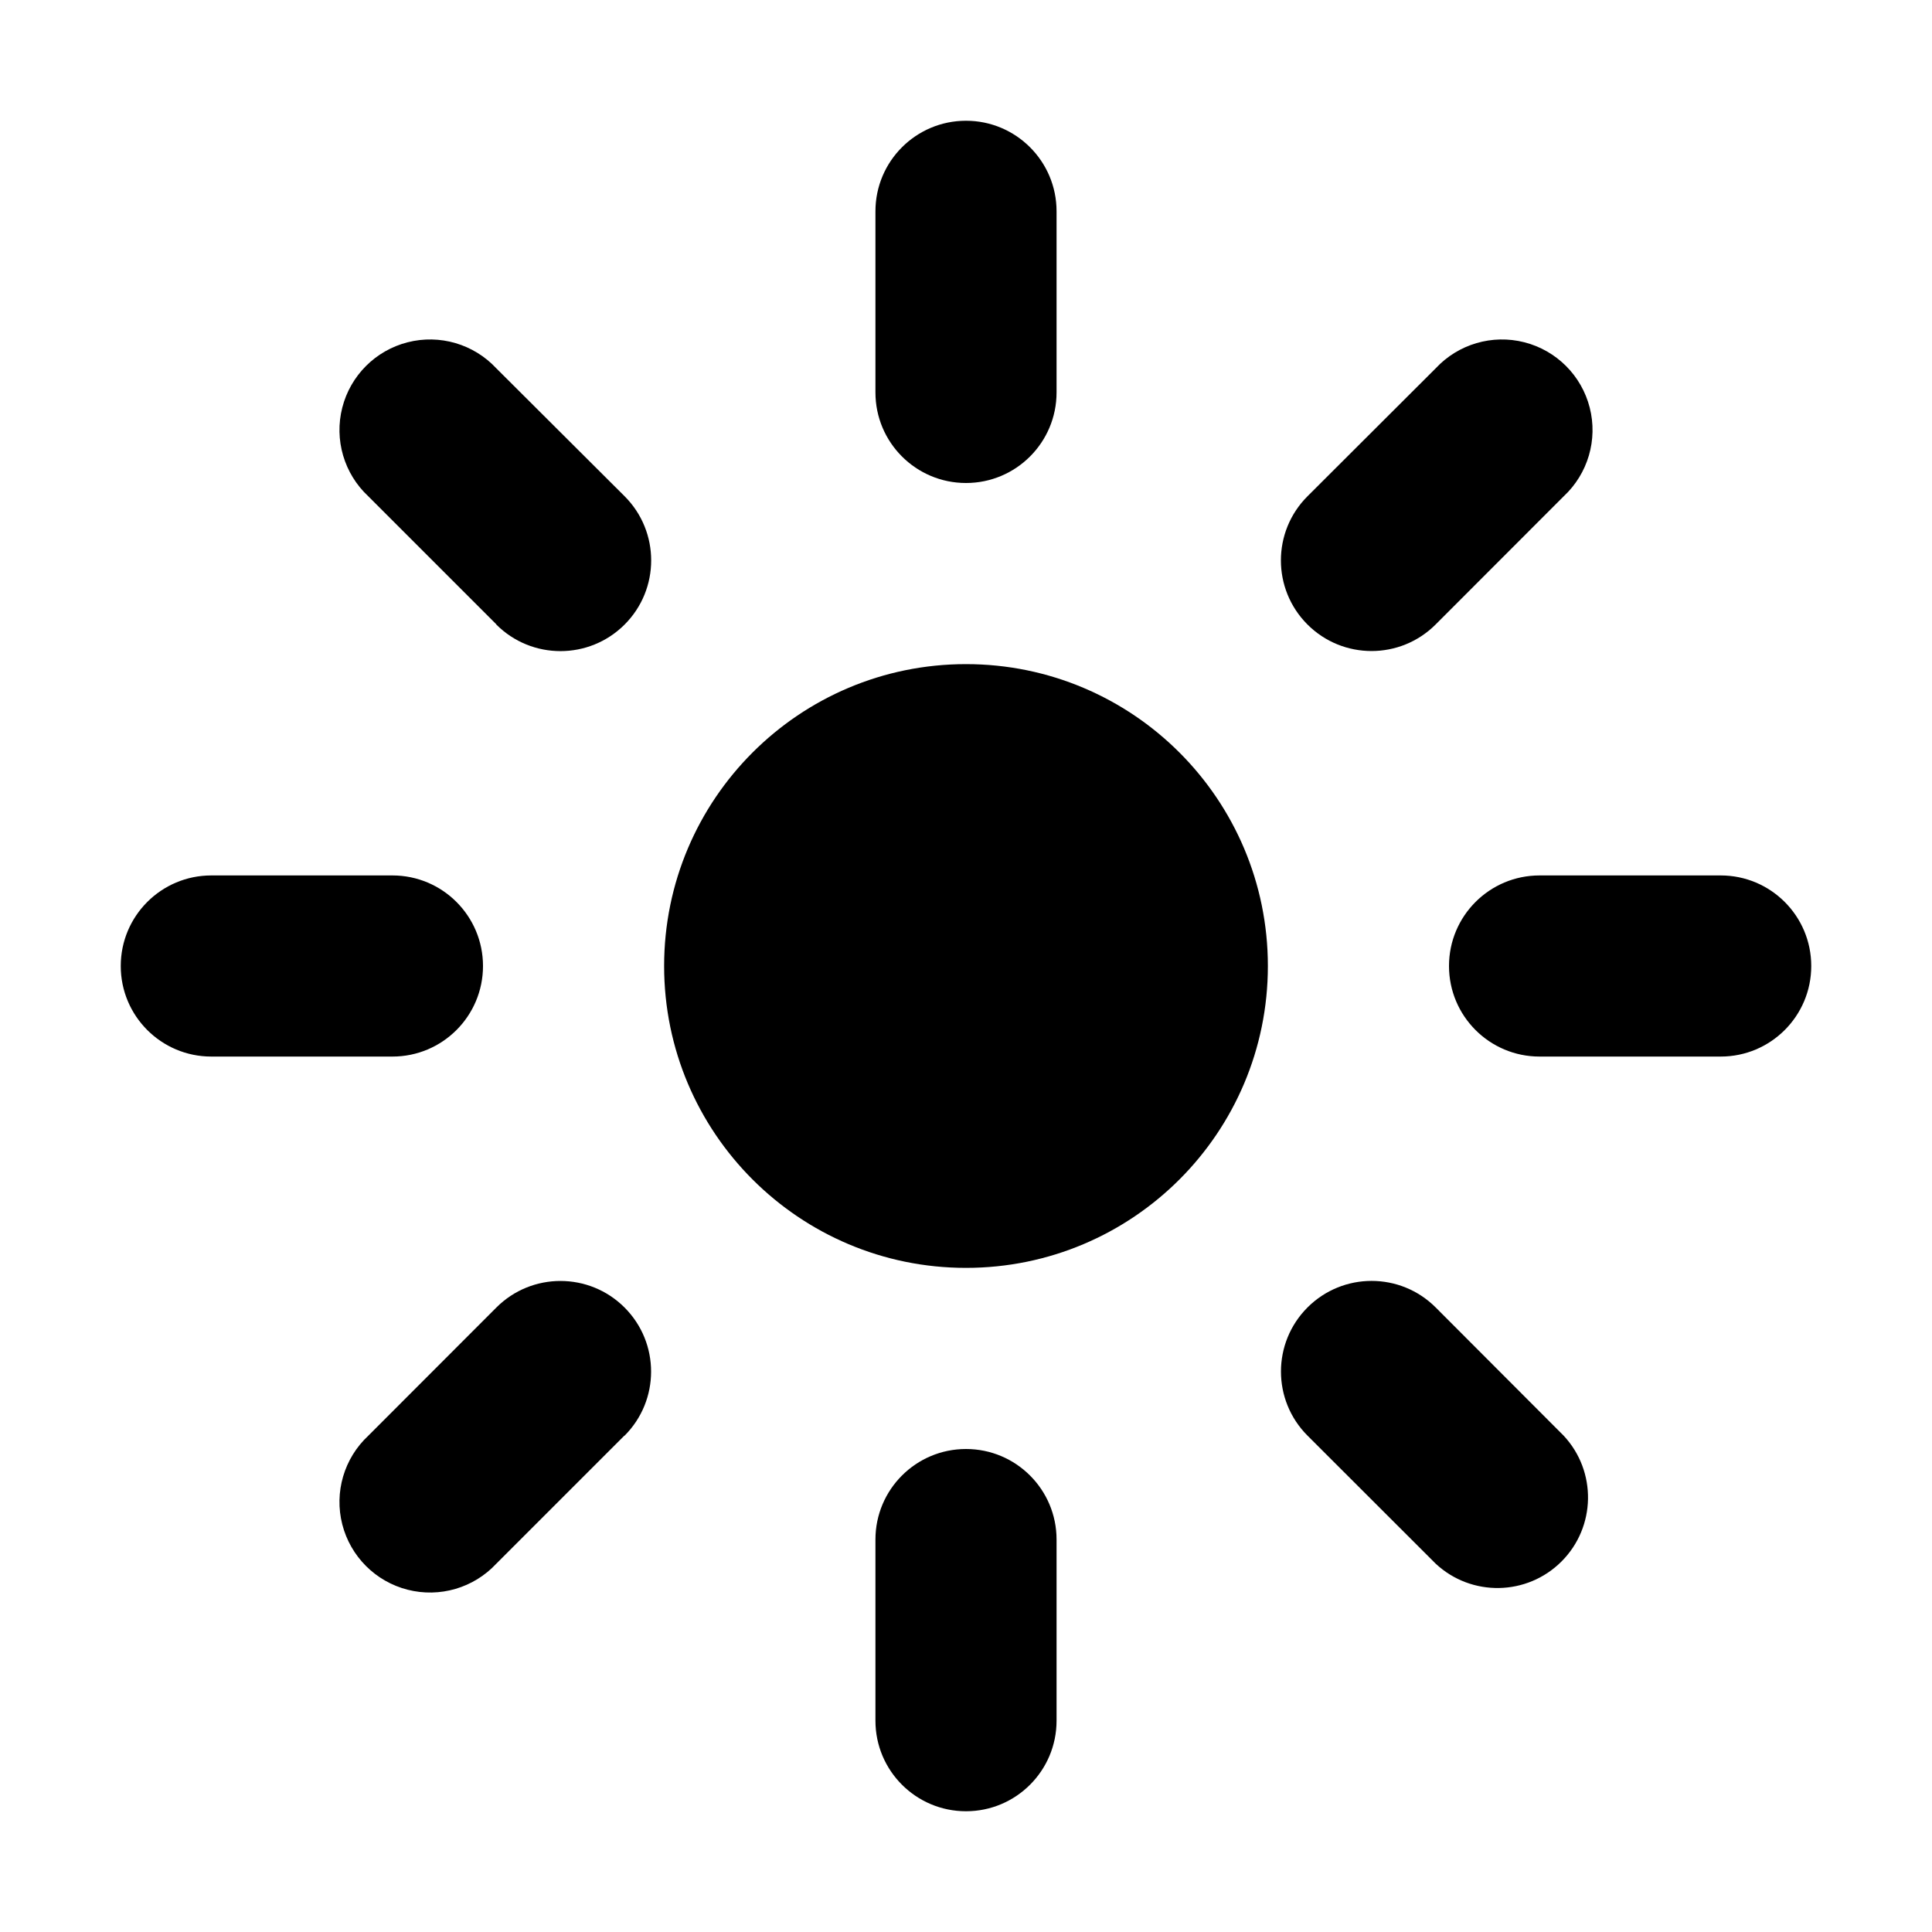
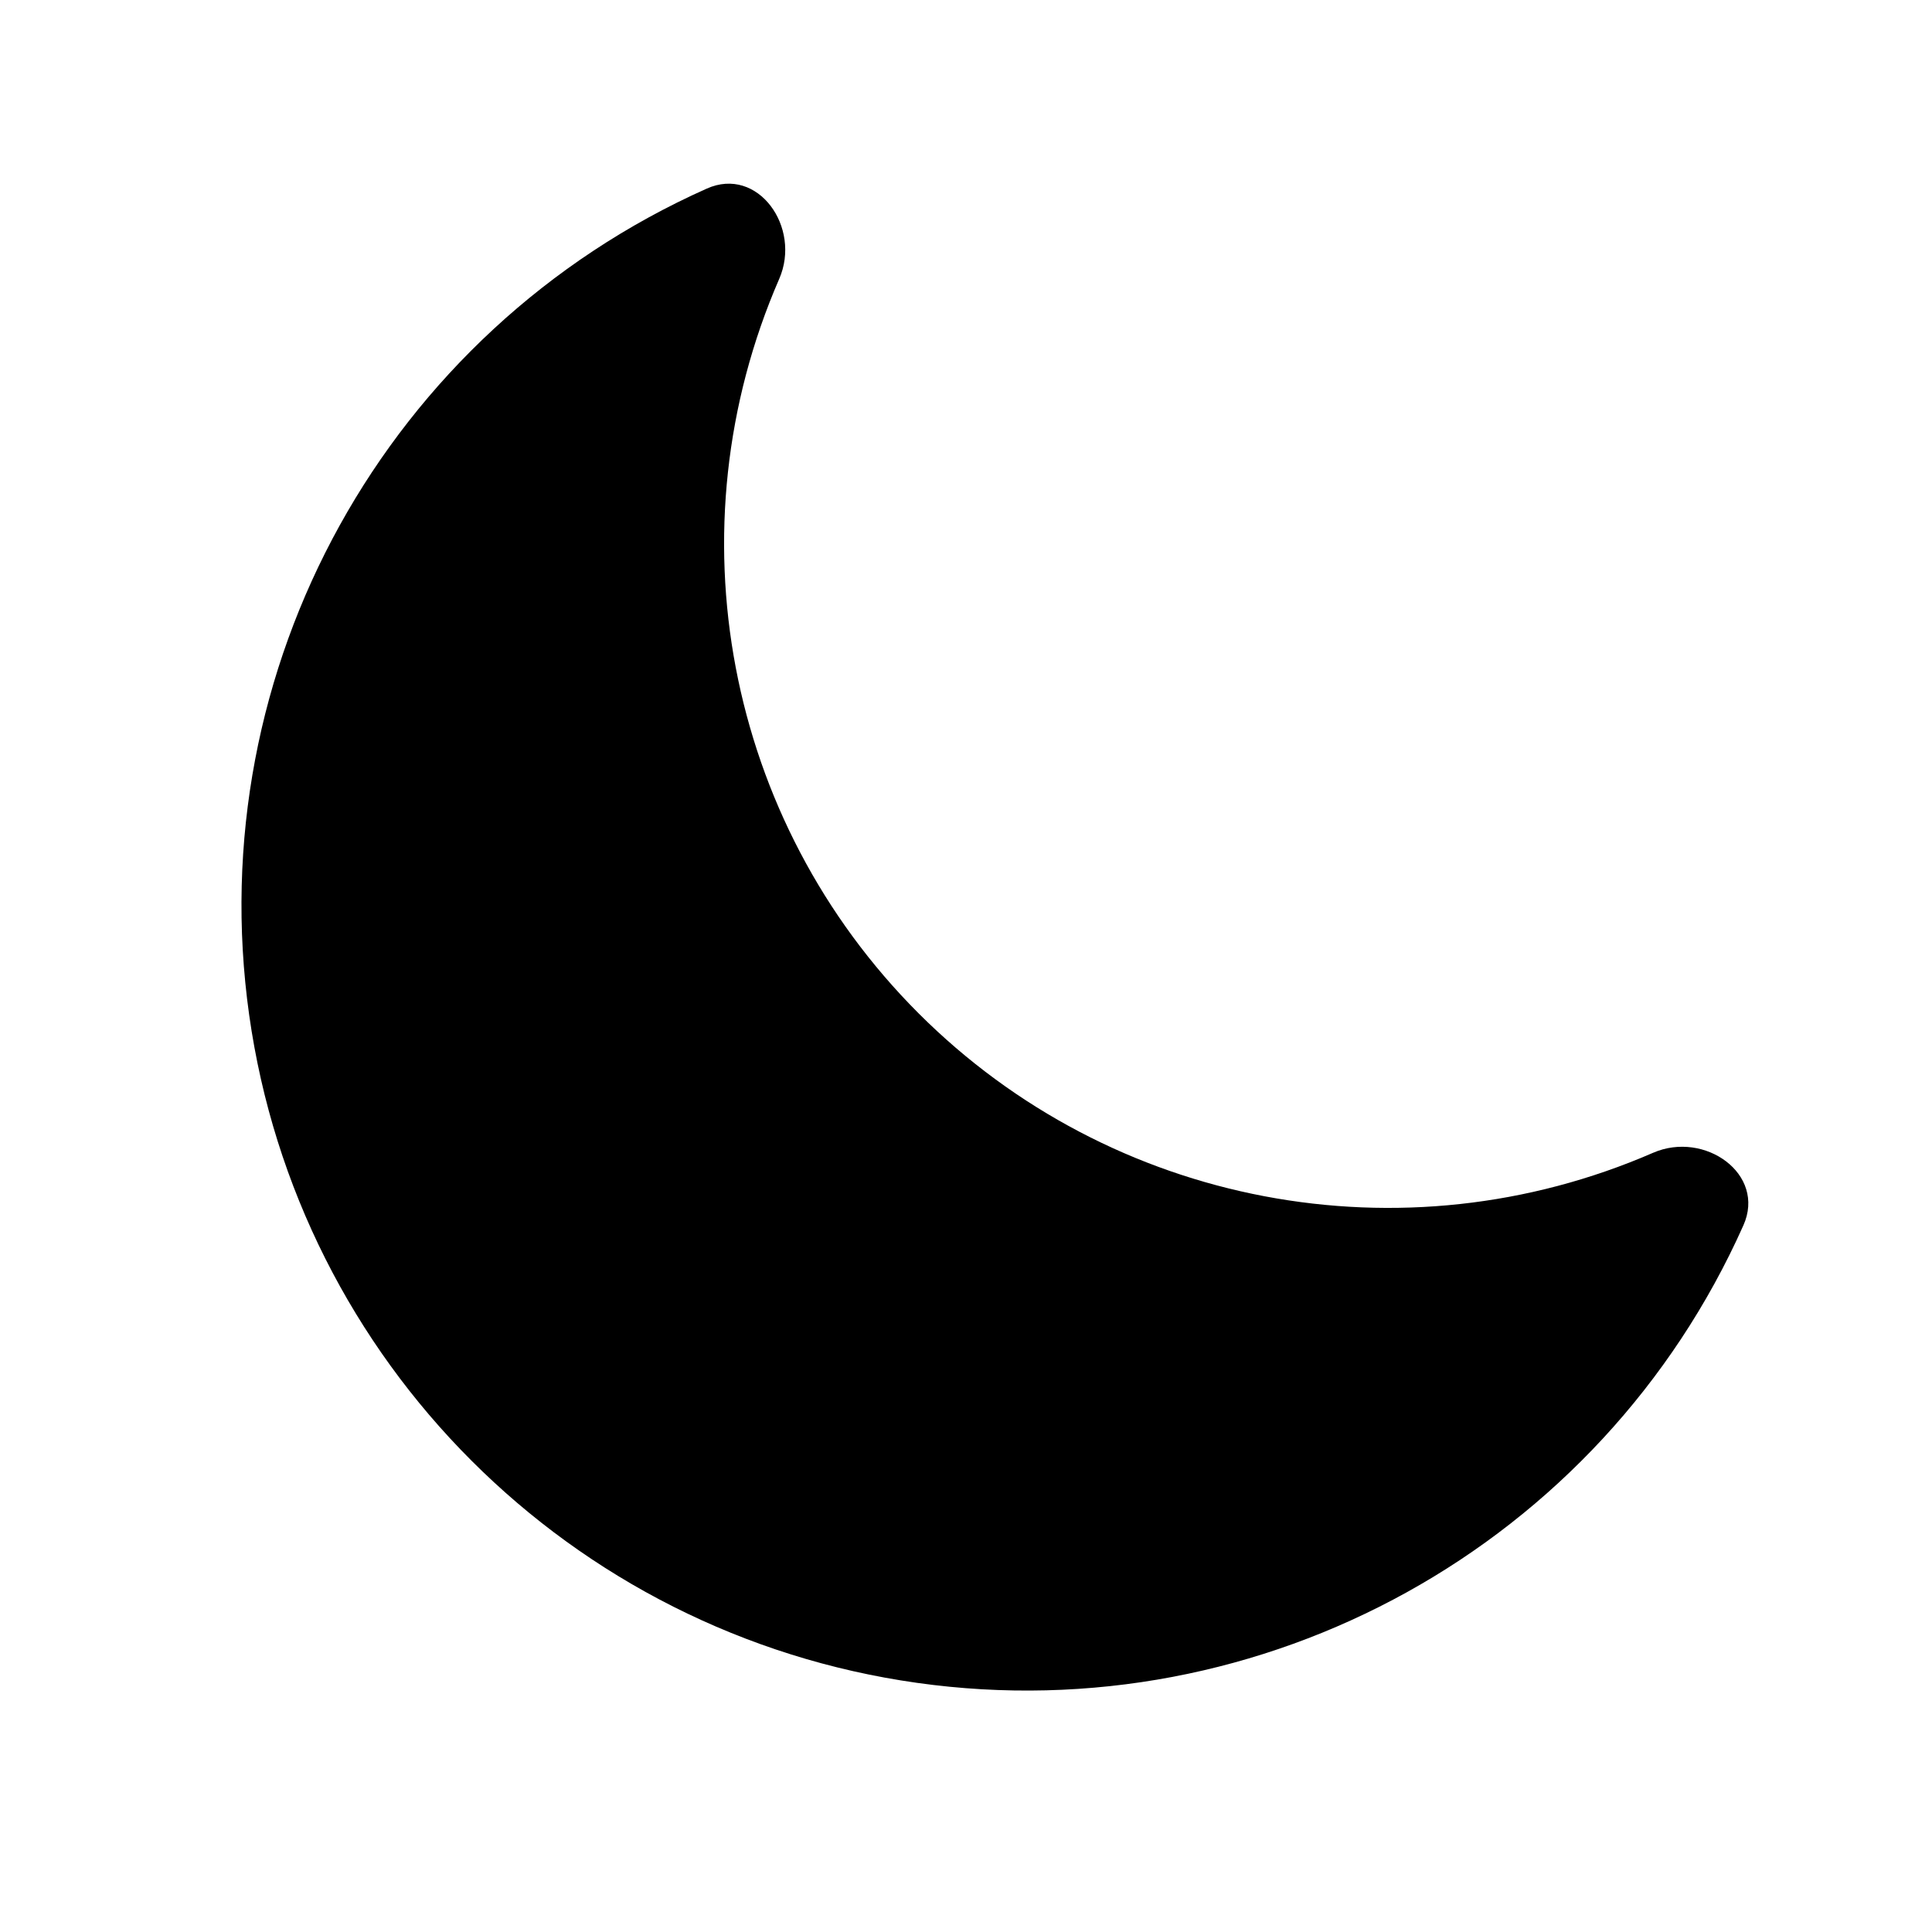
<svg xmlns="http://www.w3.org/2000/svg" viewBox="0 0 16 16" fill="currentColor" class="size-4">
-   <path d="M8 1a.75.75 0 0 1 .75.75v1.5a.75.75 0 0 1-1.5 0v-1.5A.75.75 0 0 1 8 1ZM10.5 8a2.5 2.5 0 1 1-5 0 2.5 2.5 0 0 1 5 0ZM12.95 4.11a.75.75 0 1 0-1.06-1.06l-1.062 1.06a.75.75 0 0 0 1.061 1.062l1.06-1.061ZM15 8a.75.75 0 0 1-.75.75h-1.5a.75.75 0 0 1 0-1.5h1.5A.75.75 0 0 1 15 8ZM11.89 12.95a.75.75 0 0 0 1.06-1.06l-1.06-1.062a.75.75 0 0 0-1.062 1.061l1.061 1.06ZM8 12a.75.75 0 0 1 .75.75v1.5a.75.75 0 0 1-1.5 0v-1.5A.75.75 0 0 1 8 12ZM5.172 11.89a.75.75 0 0 0-1.061-1.062L3.05 11.89a.75.75 0 1 0 1.06 1.06l1.06-1.06ZM4 8a.75.75 0 0 1-.75.75h-1.5a.75.75 0 0 1 0-1.5h1.5A.75.75 0 0 1 4 8ZM4.11 5.172A.75.75 0 0 0 5.173 4.11L4.11 3.05a.75.75 0 1 0-1.06 1.06l1.06 1.06Z" />
+   <path d="M14.438 10.148c.19-.425-.321-.787-.748-.601A5.5 5.5 0 0 1 6.453 2.31c.186-.427-.176-.938-.6-.748a6.501 6.501 0 1 0 8.585 8.586Z" />
</svg>
